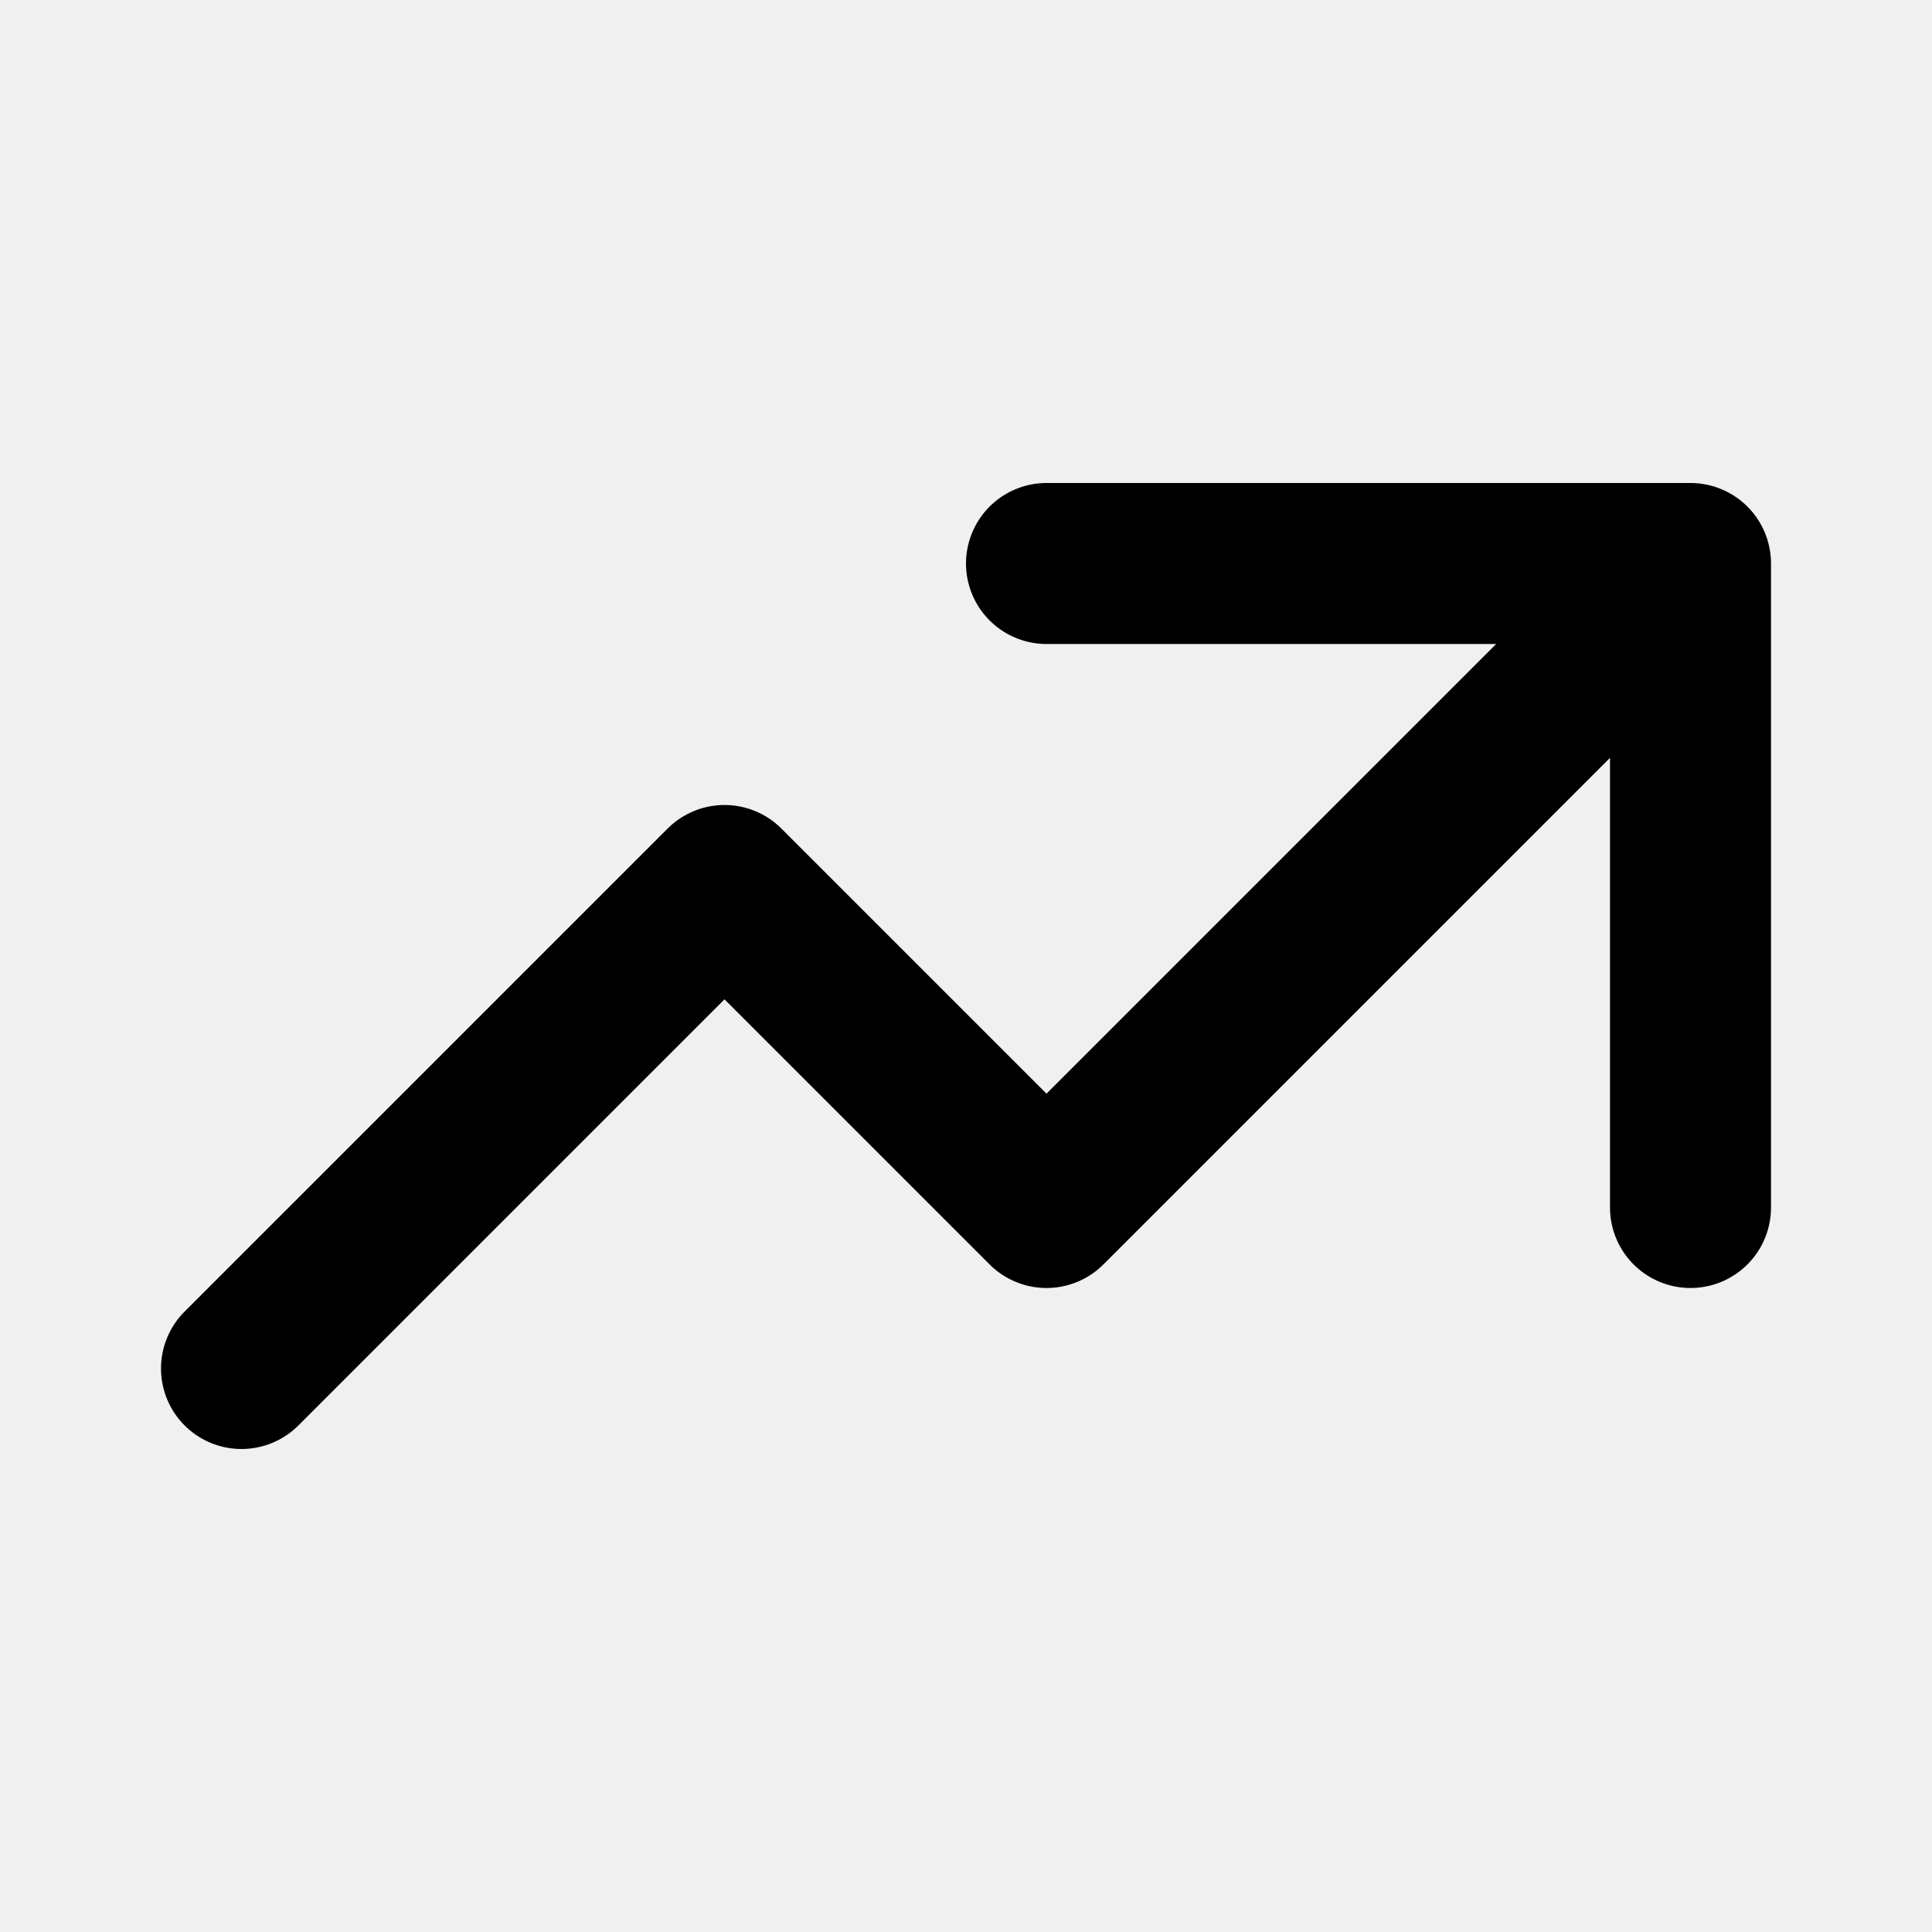
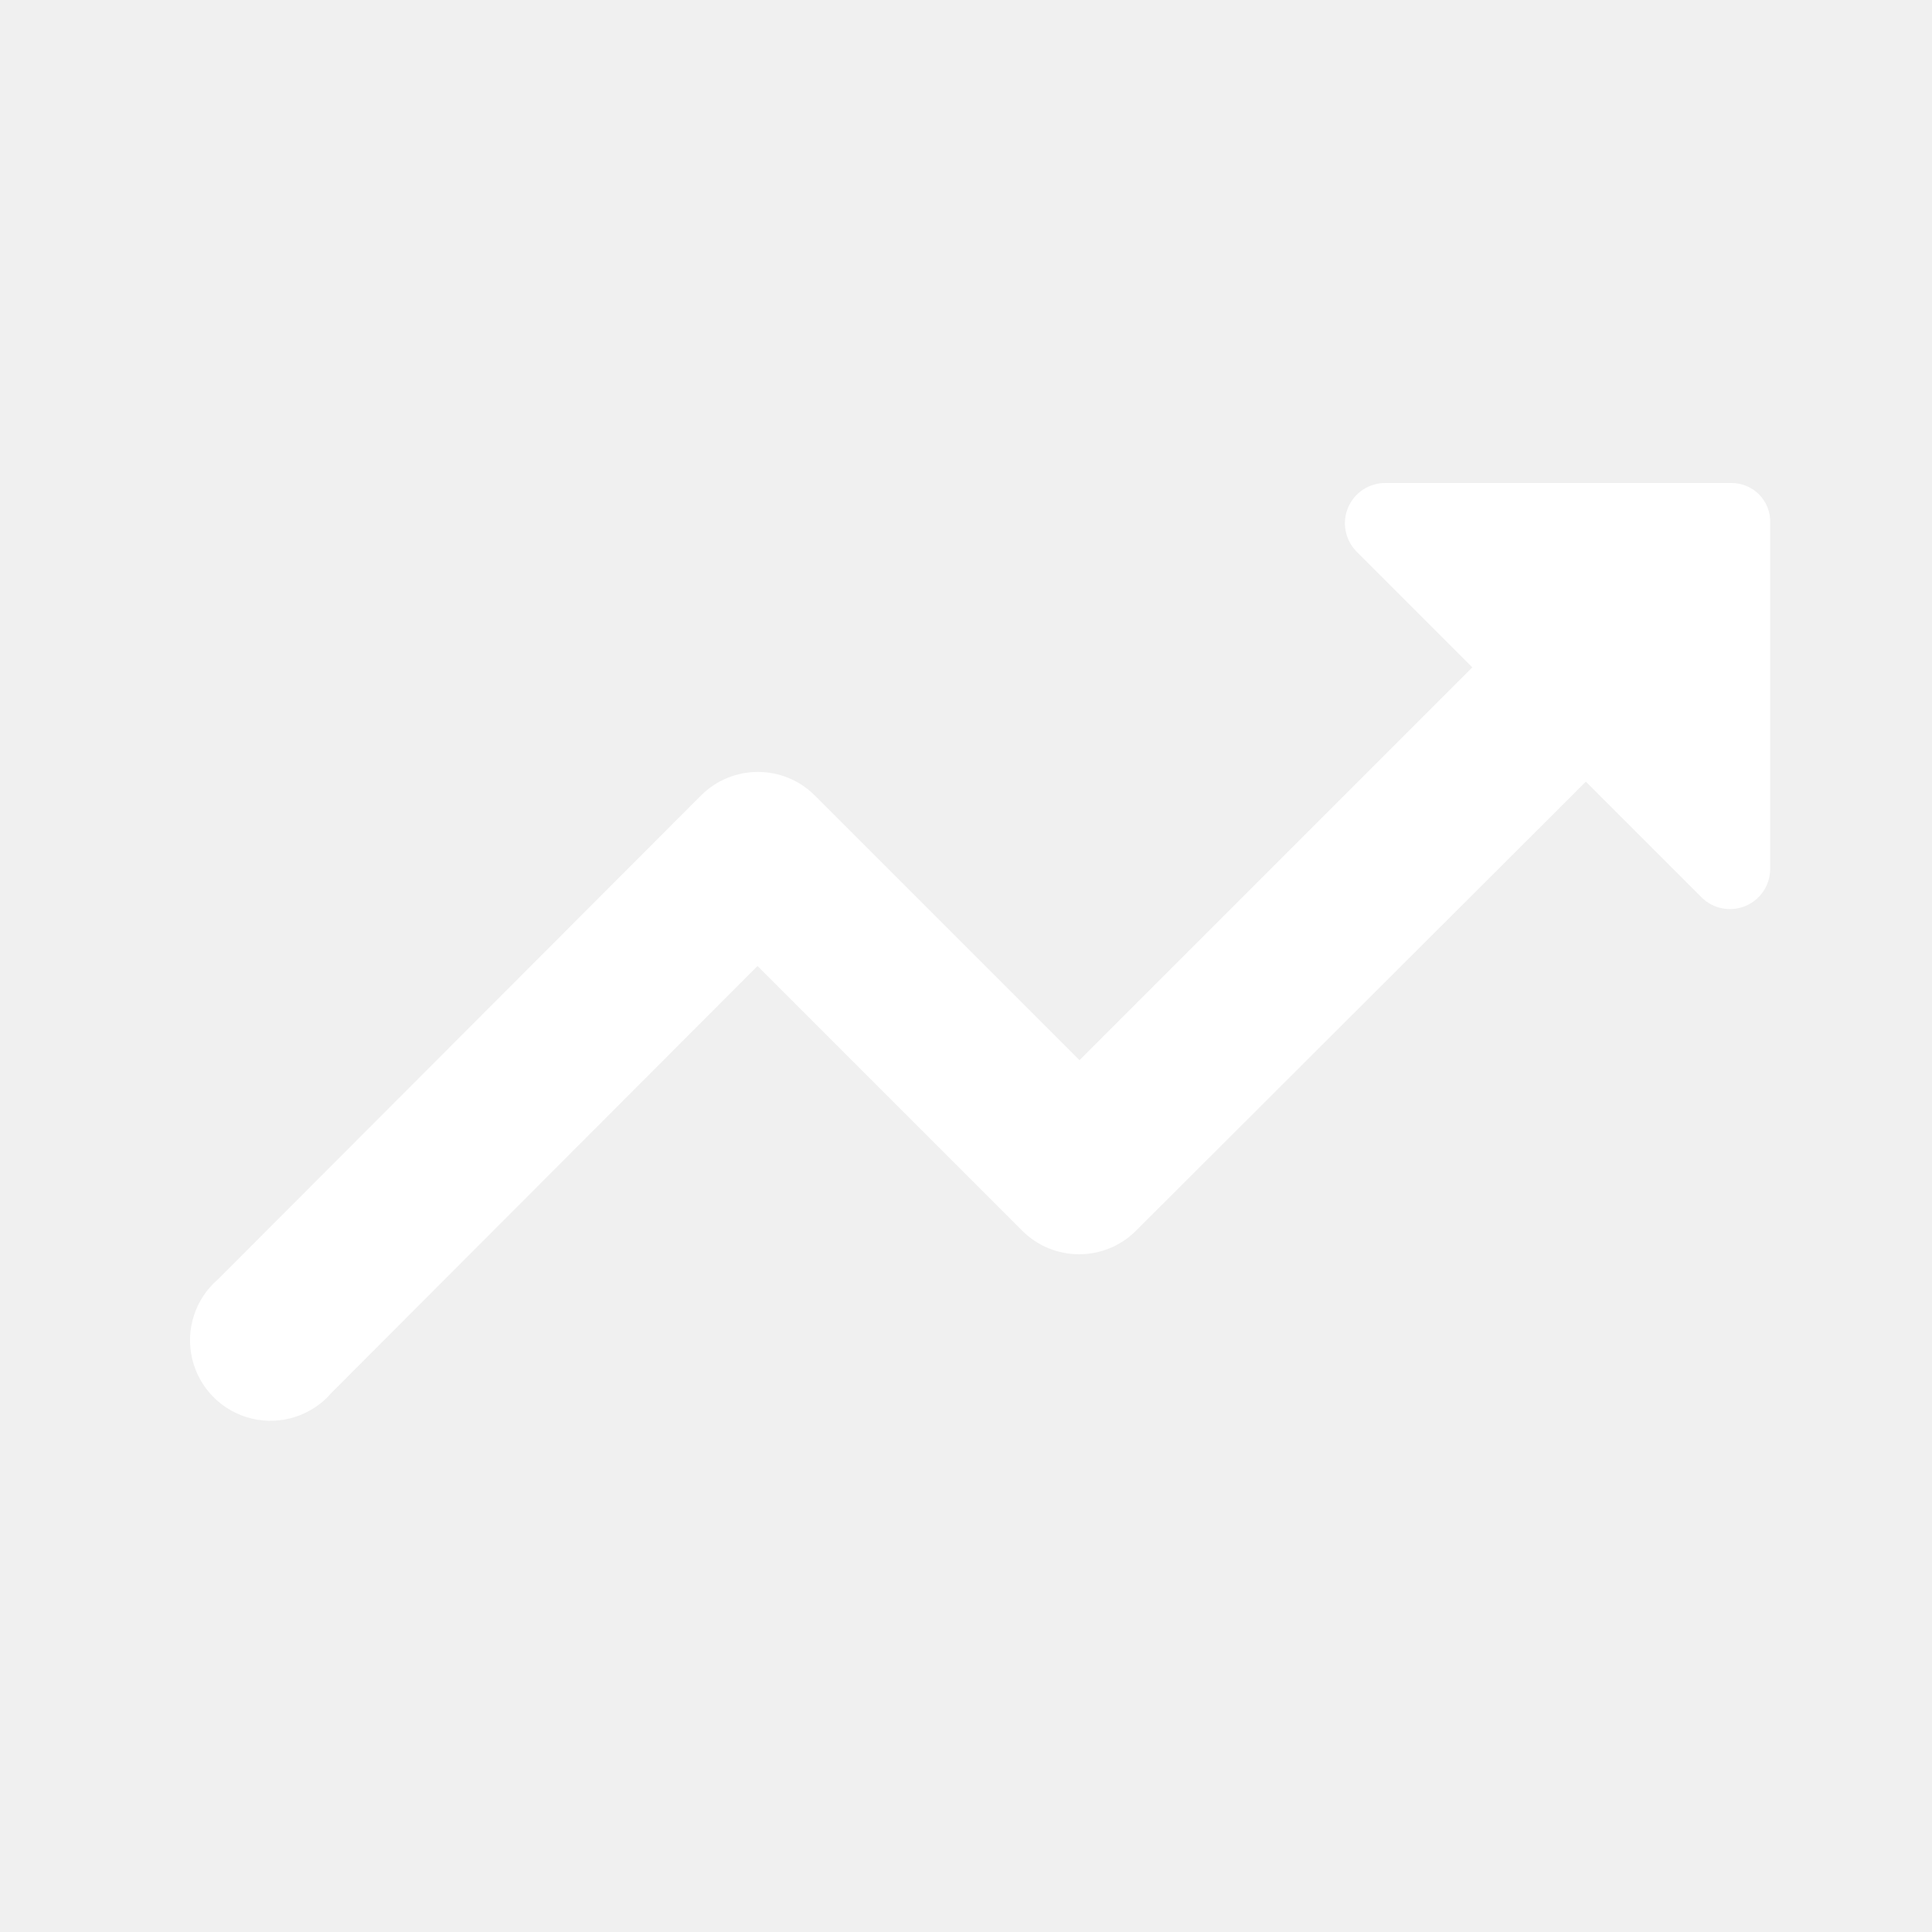
- <svg xmlns="http://www.w3.org/2000/svg" class="h-6 w-6" fill="none" viewBox="0 0 24 24" stroke="currentColor">
-   <path stroke-linecap="round" stroke-linejoin="round" stroke-width="2" d="M13 7h8m0 0v8m0-8l-8 8-4-4-6 6" />
+ <svg xmlns="http://www.w3.org/2000/svg" width="24" height="24" fill="none">
+   <path d="M16.85 6.85l1.44 1.44-4.88 4.88-3.29-3.29a1 1 0 00-1.41 0l-6 6.01a1 1 0 101.41 1.41L9.41 12l3.29 3.29a1 1 0 001.41 0l5.59-5.58 1.44 1.44a.5.5 0 00.85-.35V6.5a.48.48 0 00-.49-.5h-4.29a.5.5 0 00-.36.85z" fill="#fff" />
</svg>
